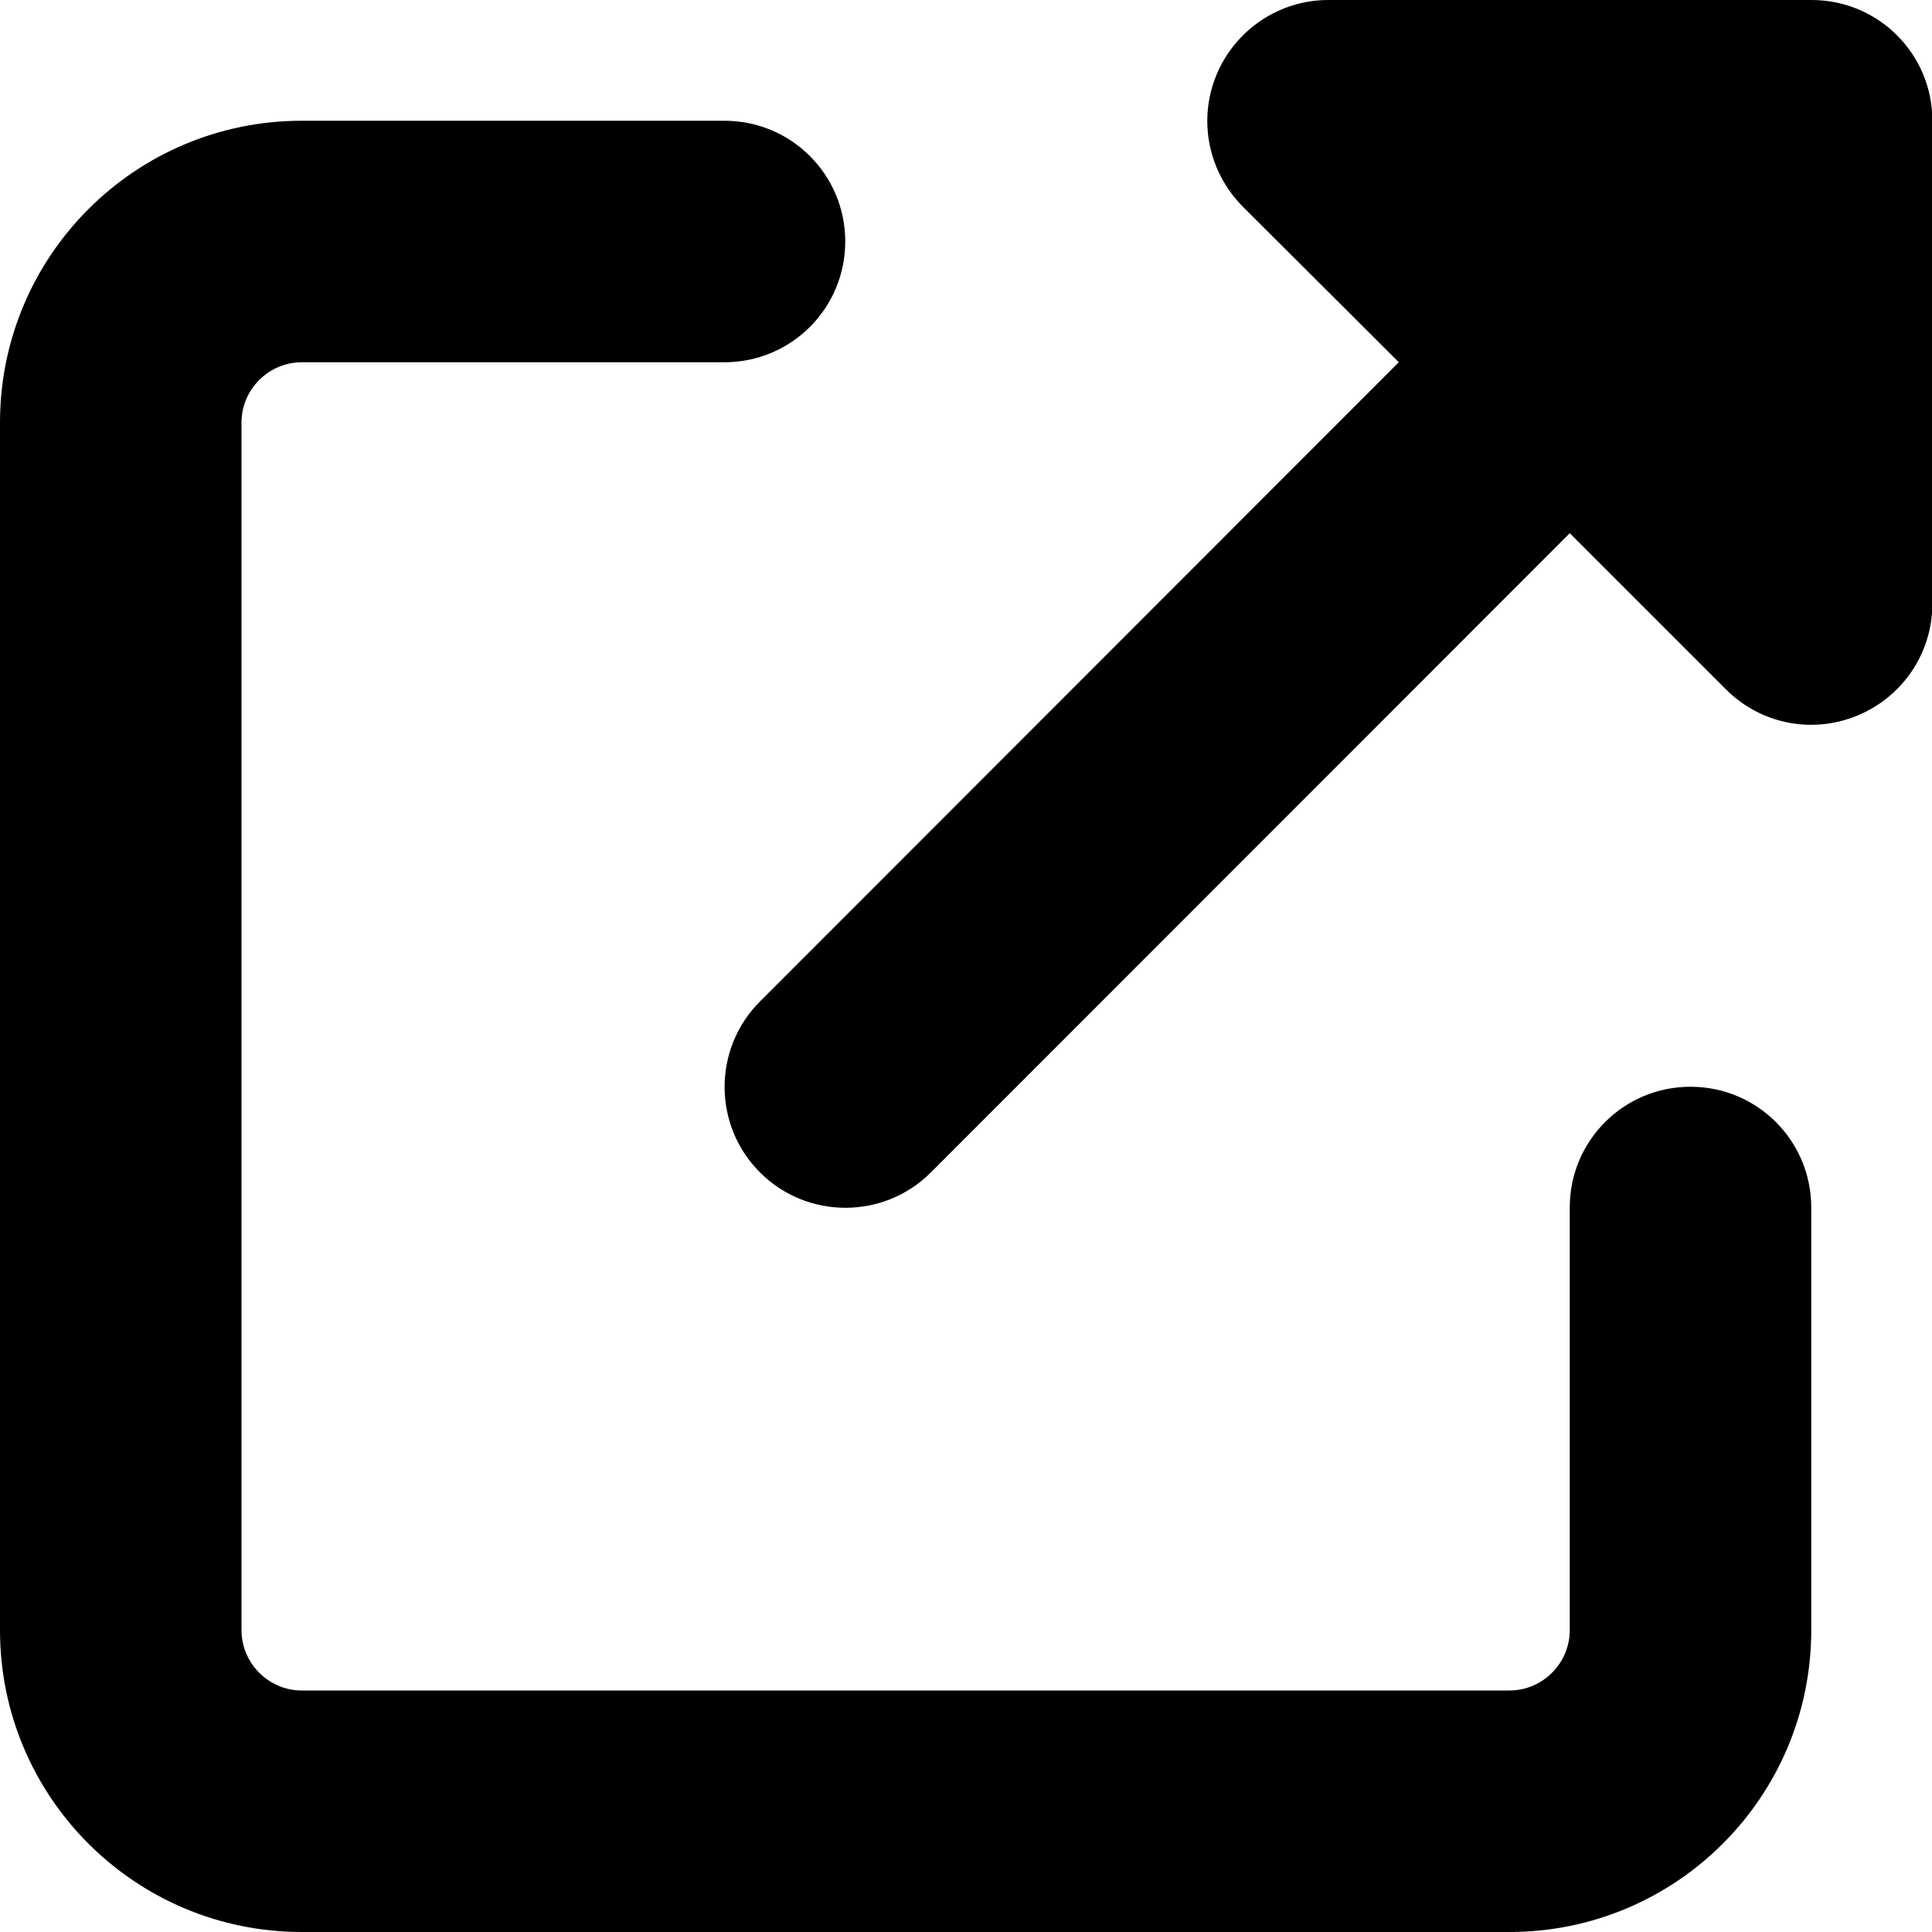
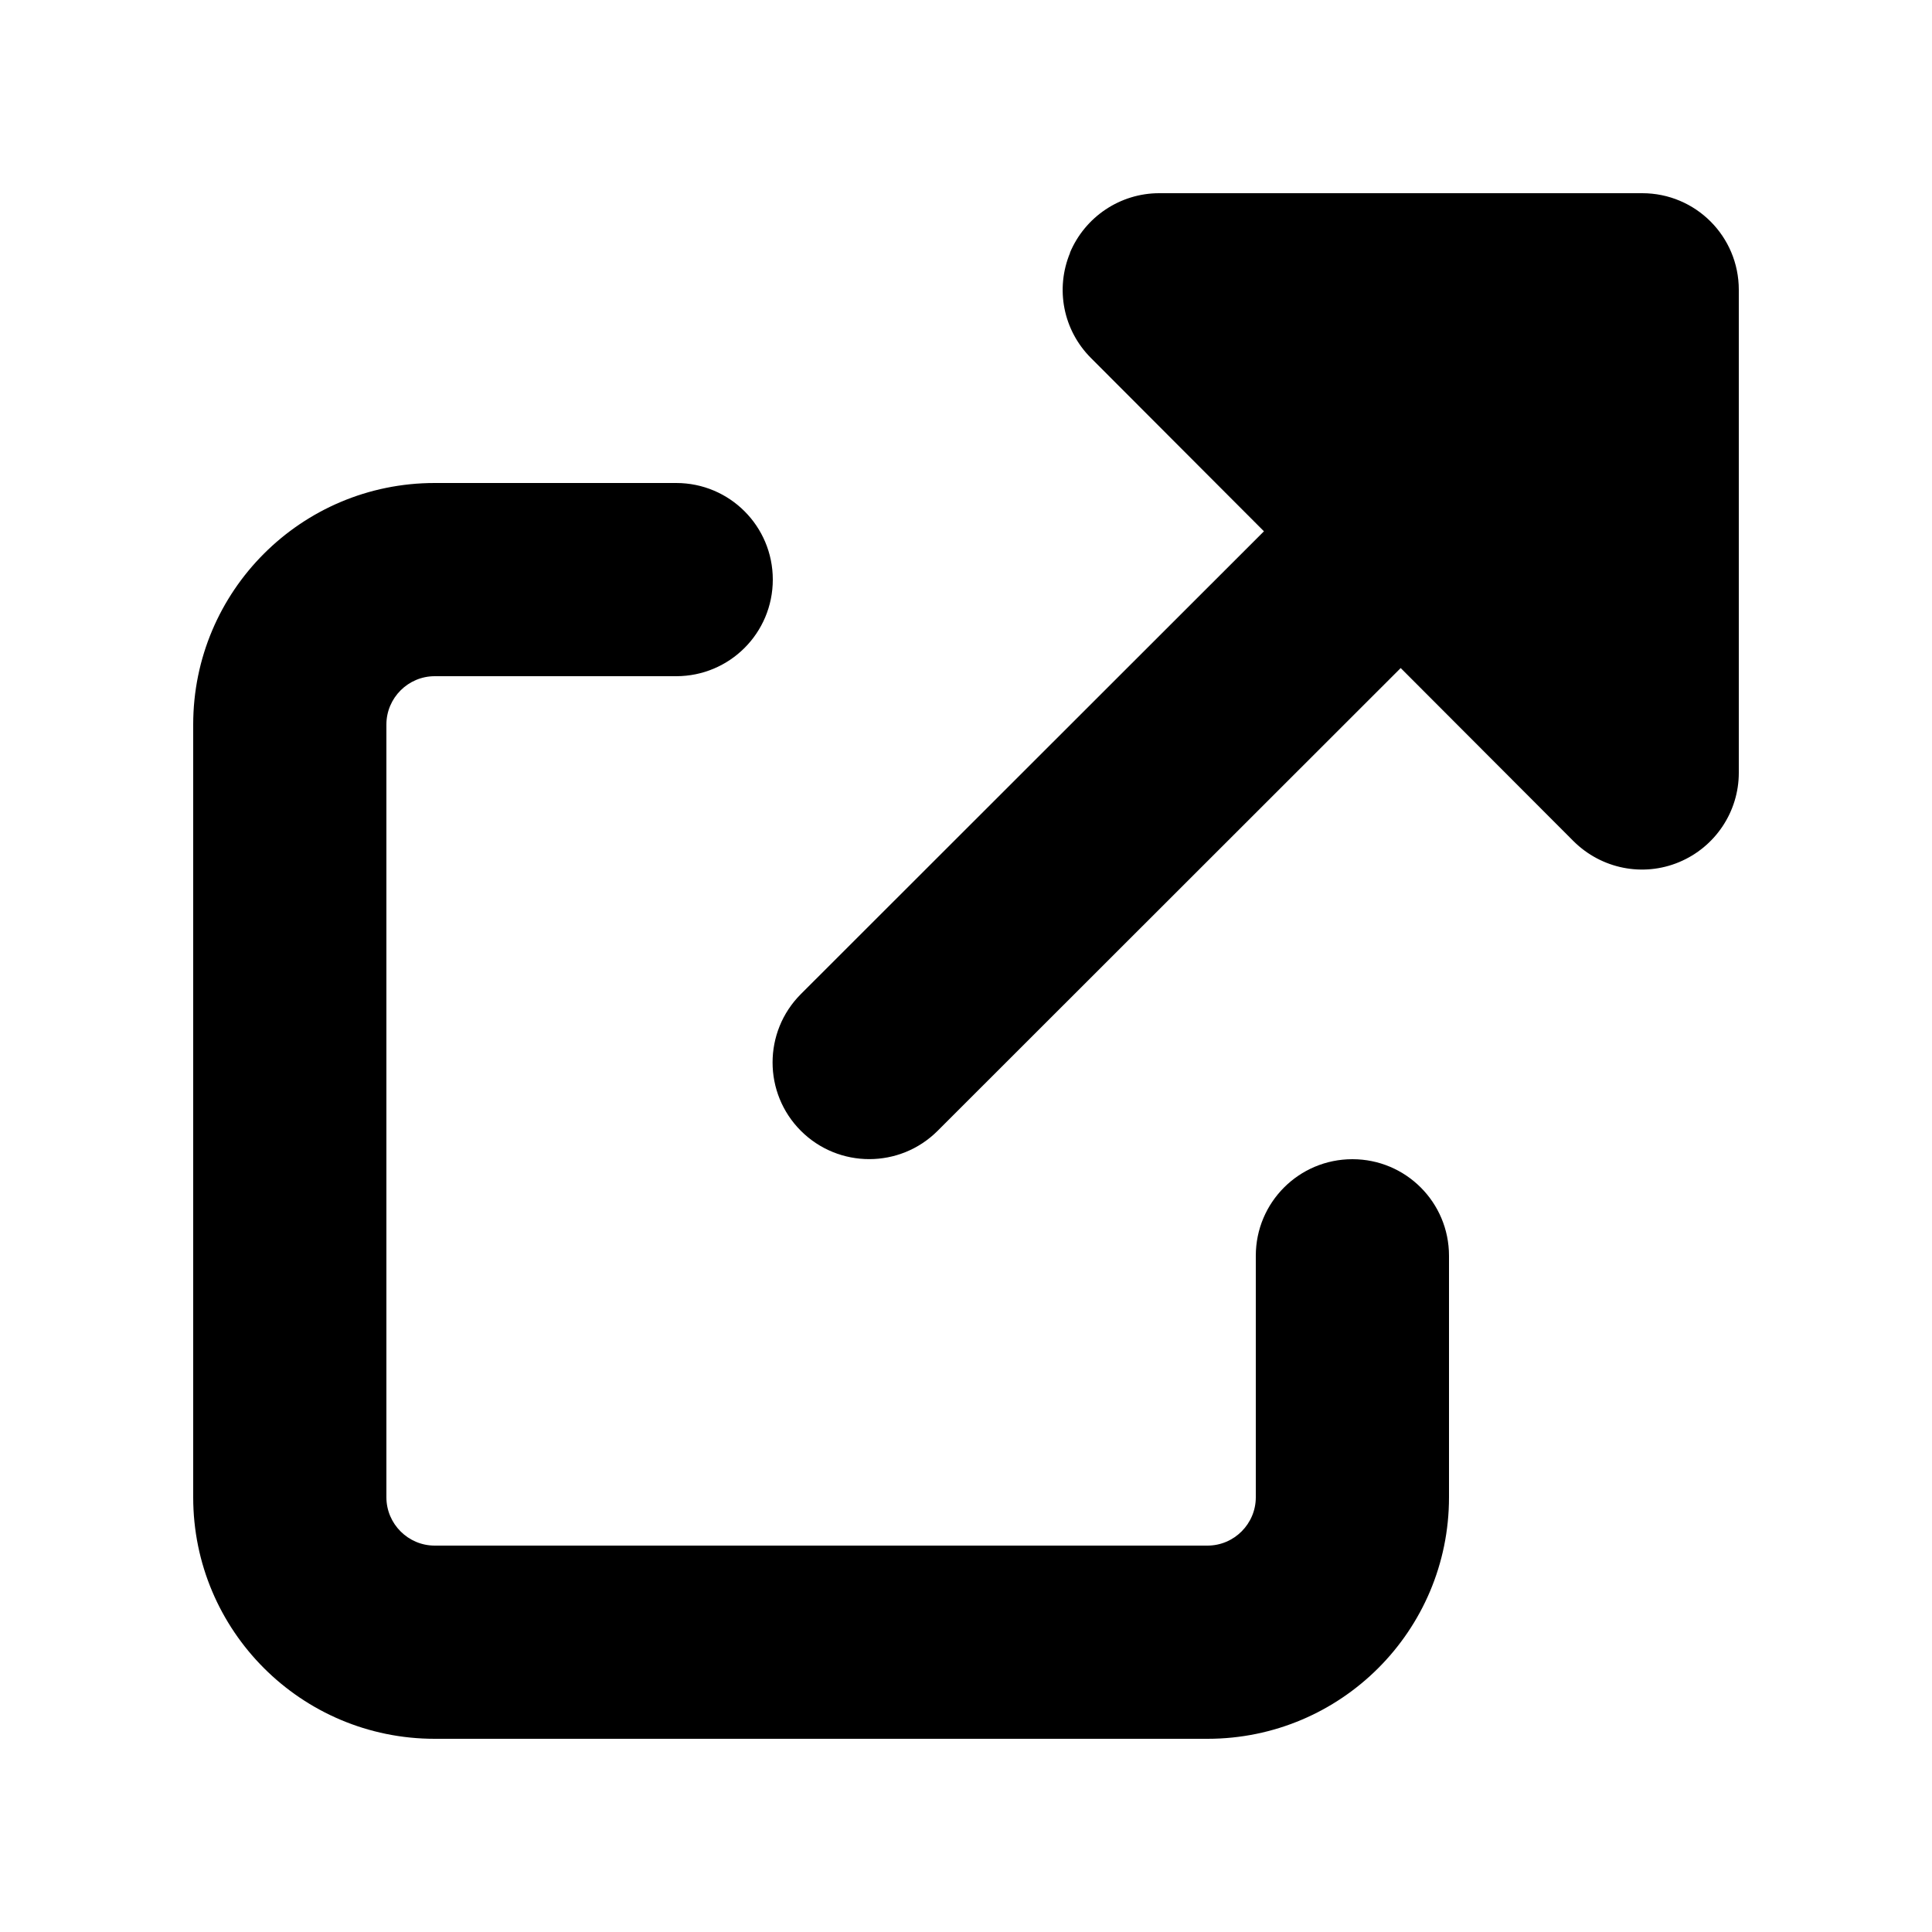
- <svg xmlns="http://www.w3.org/2000/svg" viewBox="0 0 512 512" fill="currentColor">
-   <path d="M352 0c-12.9 0-24.6 7.8-29.6 19.8s-2.2 25.7 6.9 34.9L370.7 96 201.4 265.4c-12.5 12.5-12.5 32.8 0 45.3s32.8 12.5 45.3 0L416 141.3l41.4 41.4c9.2 9.2 22.9 11.9 34.9 6.9s19.8-16.6 19.8-29.6V32c0-17.7-14.3-32-32-32H352zM80 32C35.8 32 0 67.8 0 112V432c0 44.2 35.8 80 80 80H400c44.2 0 80-35.8 80-80V320c0-17.7-14.3-32-32-32s-32 14.3-32 32V432c0 8.8-7.2 16-16 16H80c-8.8 0-16-7.2-16-16V112c0-8.8 7.2-16 16-16H192c17.7 0 32-14.3 32-32s-14.3-32-32-32H80z" />
+ <svg xmlns="http://www.w3.org/2000/svg" viewBox="0 0 640 640" fill="currentColor">
+   <path d="M354.4 83.8c5-12 16.7-19.8 29.6-19.8h160c17.7 0 32 14.3 32 32v160c0 12.9-7.8 24.6-19.8 29.6s-25.7 2.2-34.9-6.9L464 221.3 310.6 374.6c-12.5 12.5-32.8 12.5-45.3 0s-12.5-32.8 0-45.3L418.7 176l-57.3-57.4c-9.2-9.2-11.9-22.9-6.9-34.9zM64 240c0-44.2 35.8-80 80-80h80c17.7 0 32 14.3 32 32s-14.3 32-32 32h-80c-8.8 0-16 7.2-16 16v256c0 8.8 7.2 16 16 16h256c8.8 0 16-7.2 16-16v-80c0-17.7 14.3-32 32-32s32 14.3 32 32v80c0 44.2-35.8 80-80 80H144c-44.2 0-80-35.8-80-80z" />
</svg>
